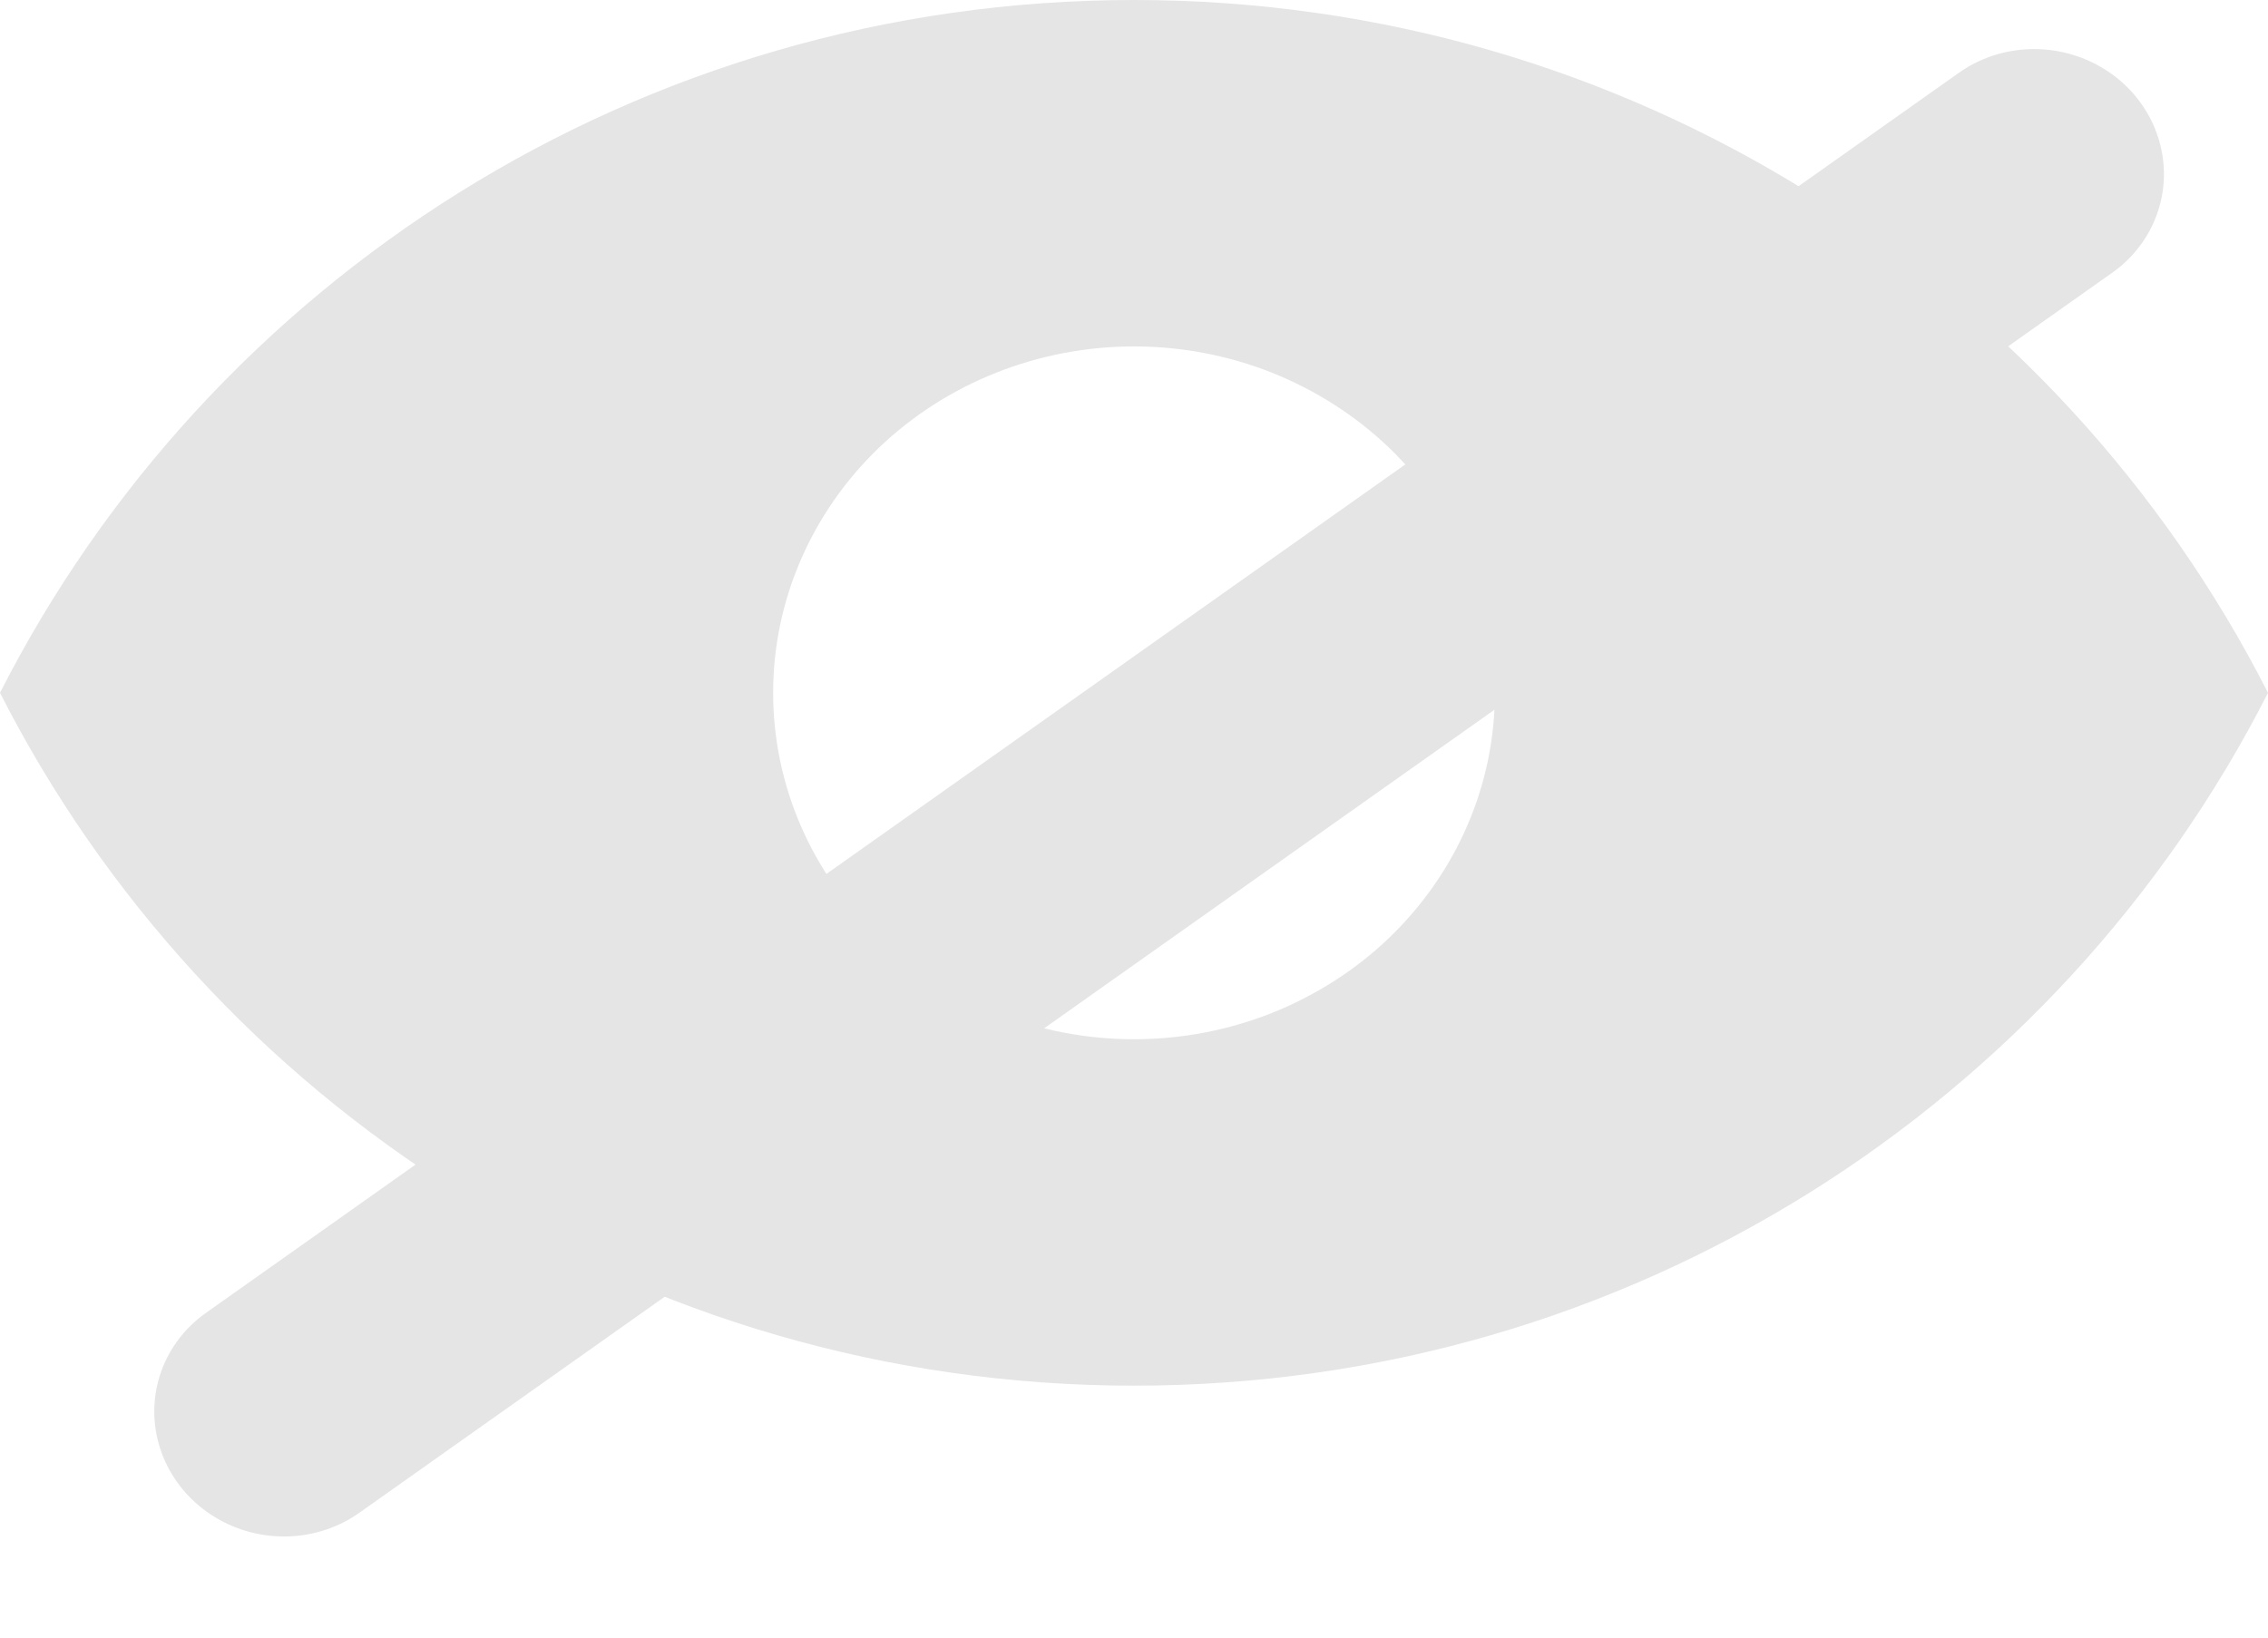
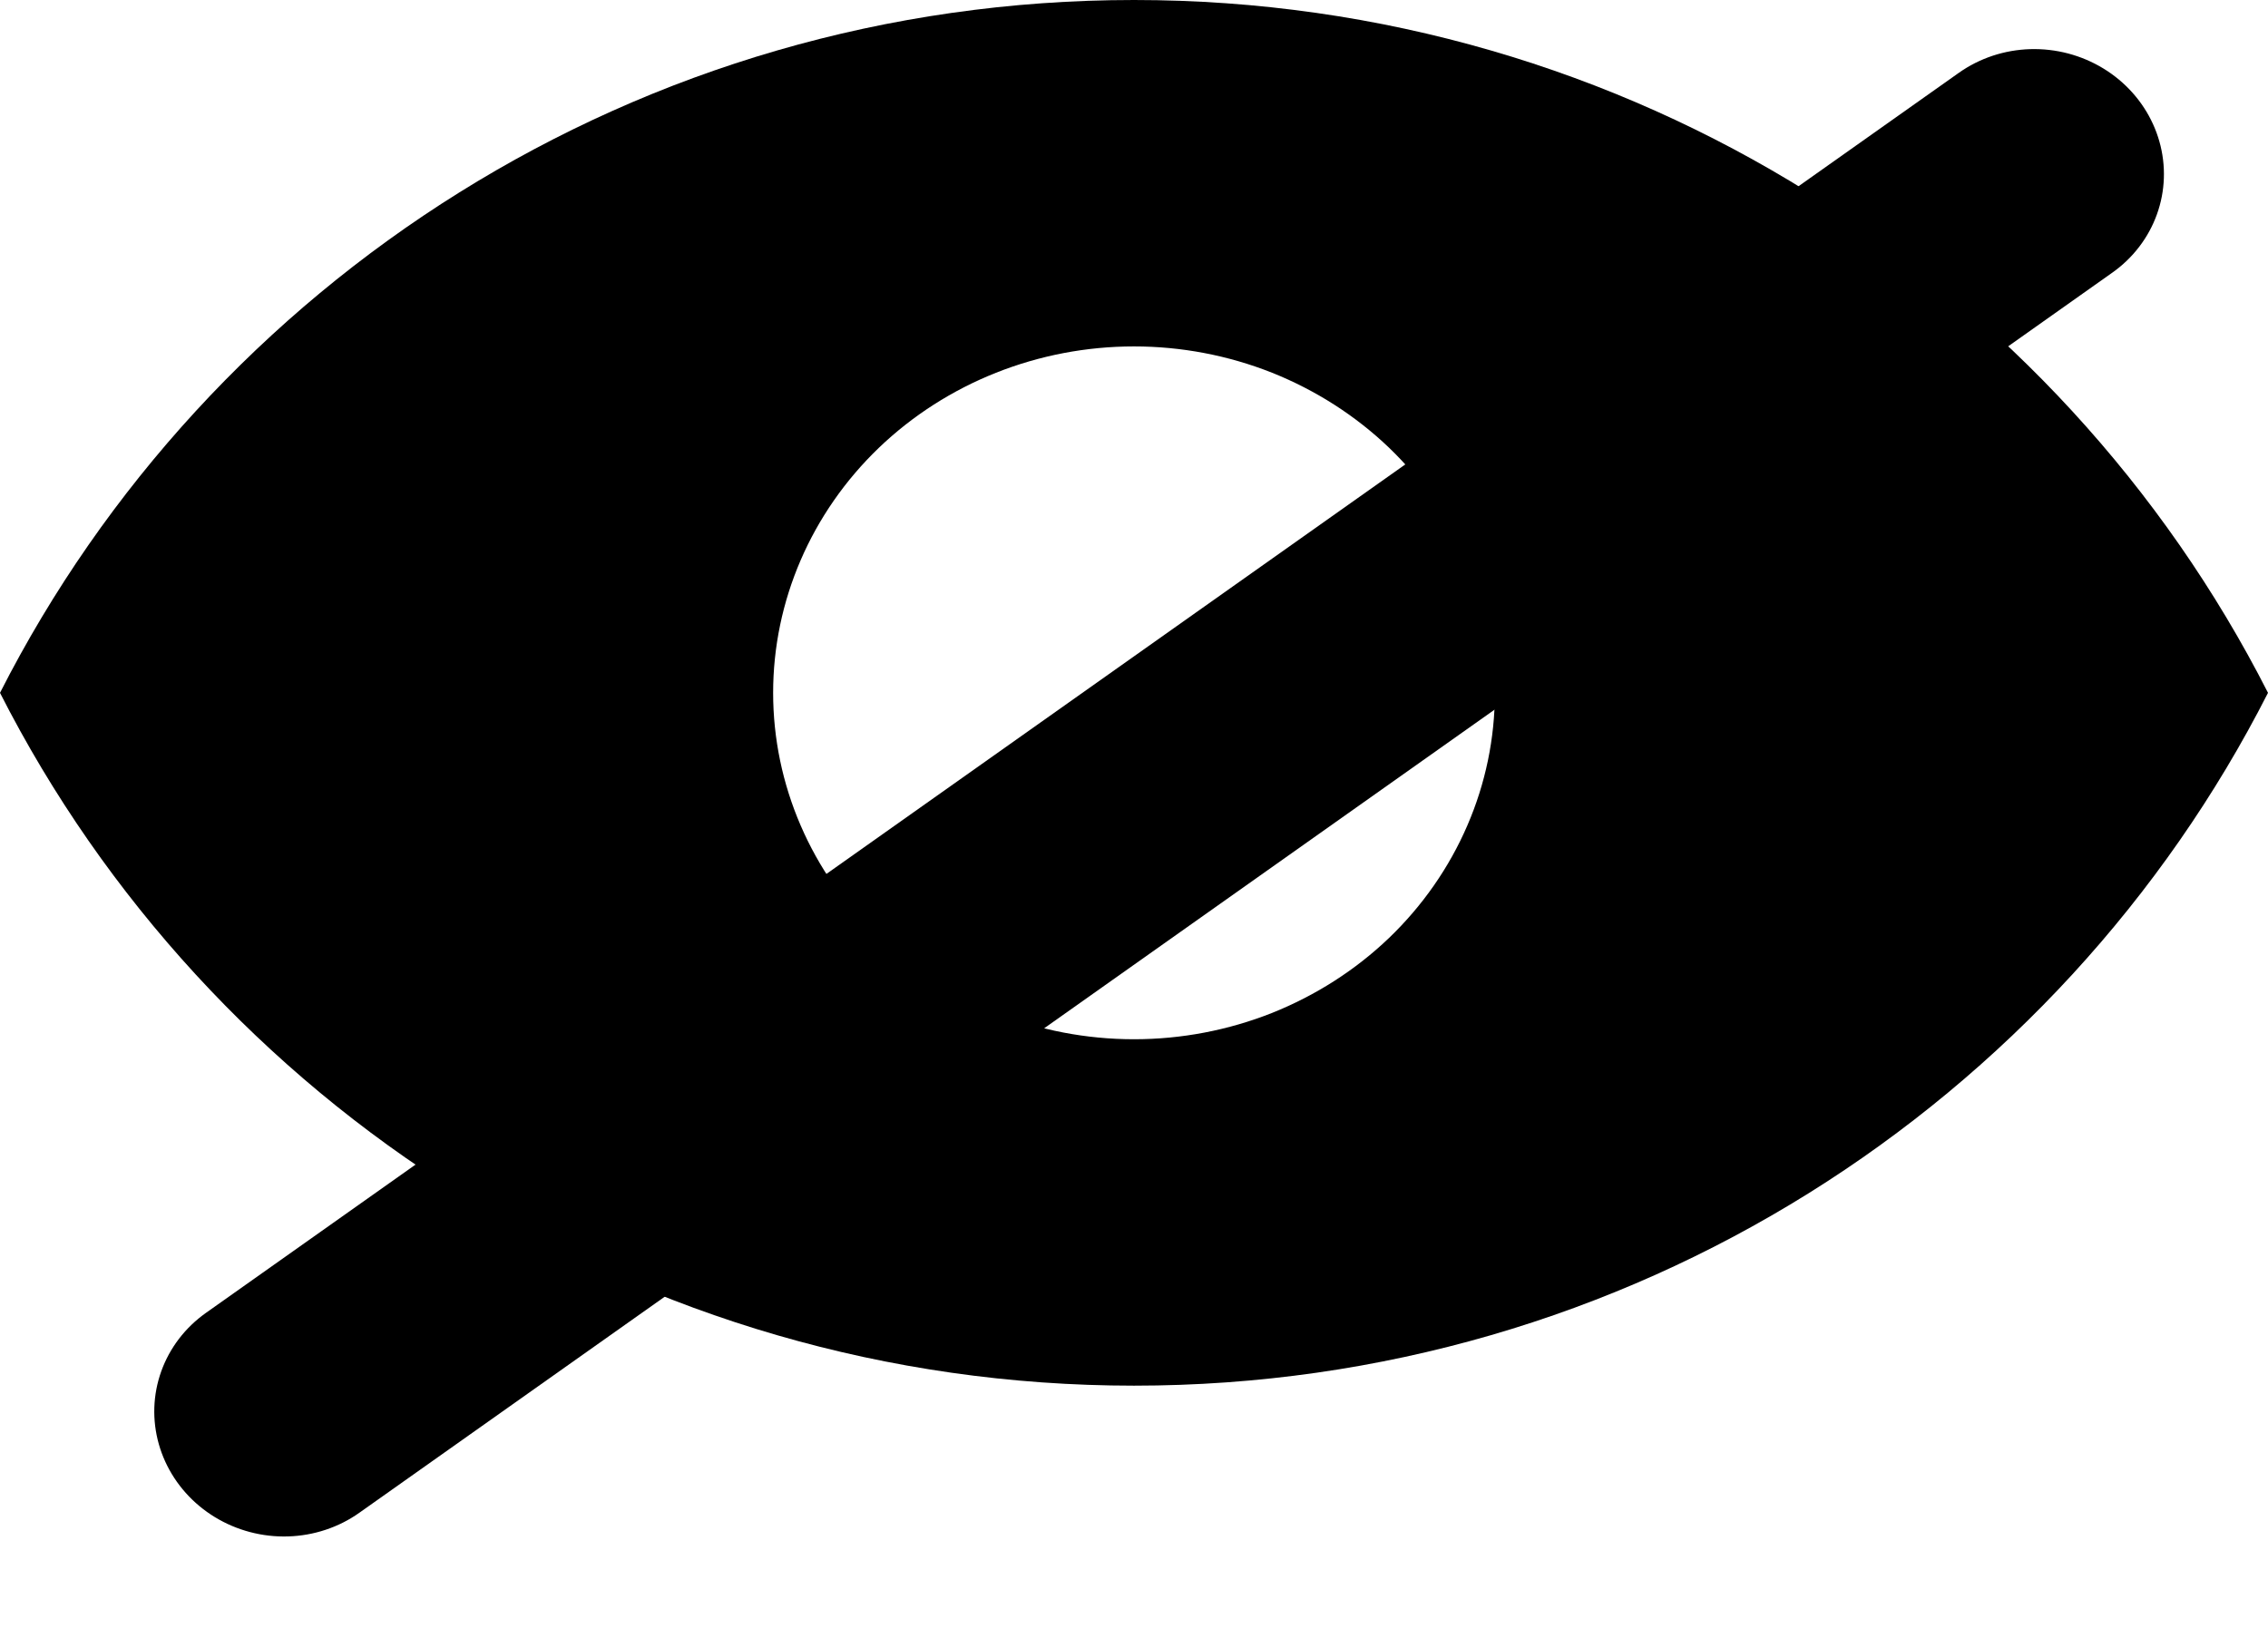
<svg xmlns="http://www.w3.org/2000/svg" width="18" height="13" viewBox="0 0 18 13" fill="none">
-   <path fill-rule="evenodd" clip-rule="evenodd" d="M0 5.5C1.659 2.238 5.066 0 9 0C12.934 0 16.341 2.238 18 5.5C16.341 8.762 12.934 11 9 11C5.066 11 1.659 8.762 0 5.5ZM9 8.25C9.376 8.25 9.748 8.179 10.096 8.041C10.443 7.902 10.759 7.7 11.025 7.445C11.291 7.189 11.502 6.886 11.646 6.552C11.79 6.219 11.864 5.861 11.864 5.5C11.864 5.139 11.79 4.781 11.646 4.448C11.502 4.114 11.291 3.811 11.025 3.555C10.759 3.3 10.443 3.098 10.096 2.959C9.748 2.821 9.376 2.75 9 2.75C8.241 2.75 7.512 3.04 6.975 3.555C6.438 4.071 6.136 4.771 6.136 5.5C6.136 6.229 6.438 6.929 6.975 7.445C7.512 7.96 8.241 8.25 9 8.25Z" fill="#E5E5E5" />
-   <line x1="1" y1="-1" x2="18.044" y2="-1" transform="matrix(-0.816306 0.57762 -0.608743 -0.793367 16.3633 0)" stroke="#E5E5E5" stroke-width="2" stroke-linecap="round" />
+   <path fill-rule="evenodd" clip-rule="evenodd" d="M0 5.5C1.659 2.238 5.066 0 9 0C12.934 0 16.341 2.238 18 5.5C16.341 8.762 12.934 11 9 11C5.066 11 1.659 8.762 0 5.5ZM9 8.25C9.376 8.25 9.748 8.179 10.096 8.041C10.443 7.902 10.759 7.7 11.025 7.445C11.291 7.189 11.502 6.886 11.646 6.552C11.79 6.219 11.864 5.861 11.864 5.5C11.864 5.139 11.79 4.781 11.646 4.448C11.502 4.114 11.291 3.811 11.025 3.555C10.759 3.3 10.443 3.098 10.096 2.959C9.748 2.821 9.376 2.75 9 2.75C8.241 2.75 7.512 3.04 6.975 3.555C6.438 4.071 6.136 4.771 6.136 5.5C6.136 6.229 6.438 6.929 6.975 7.445C7.512 7.96 8.241 8.25 9 8.25Z" fill="currentColor" />
+   <line x1="1" y1="-1" x2="18.044" y2="-1" transform="matrix(-0.816306 0.57762 -0.608743 -0.793367 16.3633 0)" stroke="currentColor" stroke-width="2" stroke-linecap="round" />
</svg>
